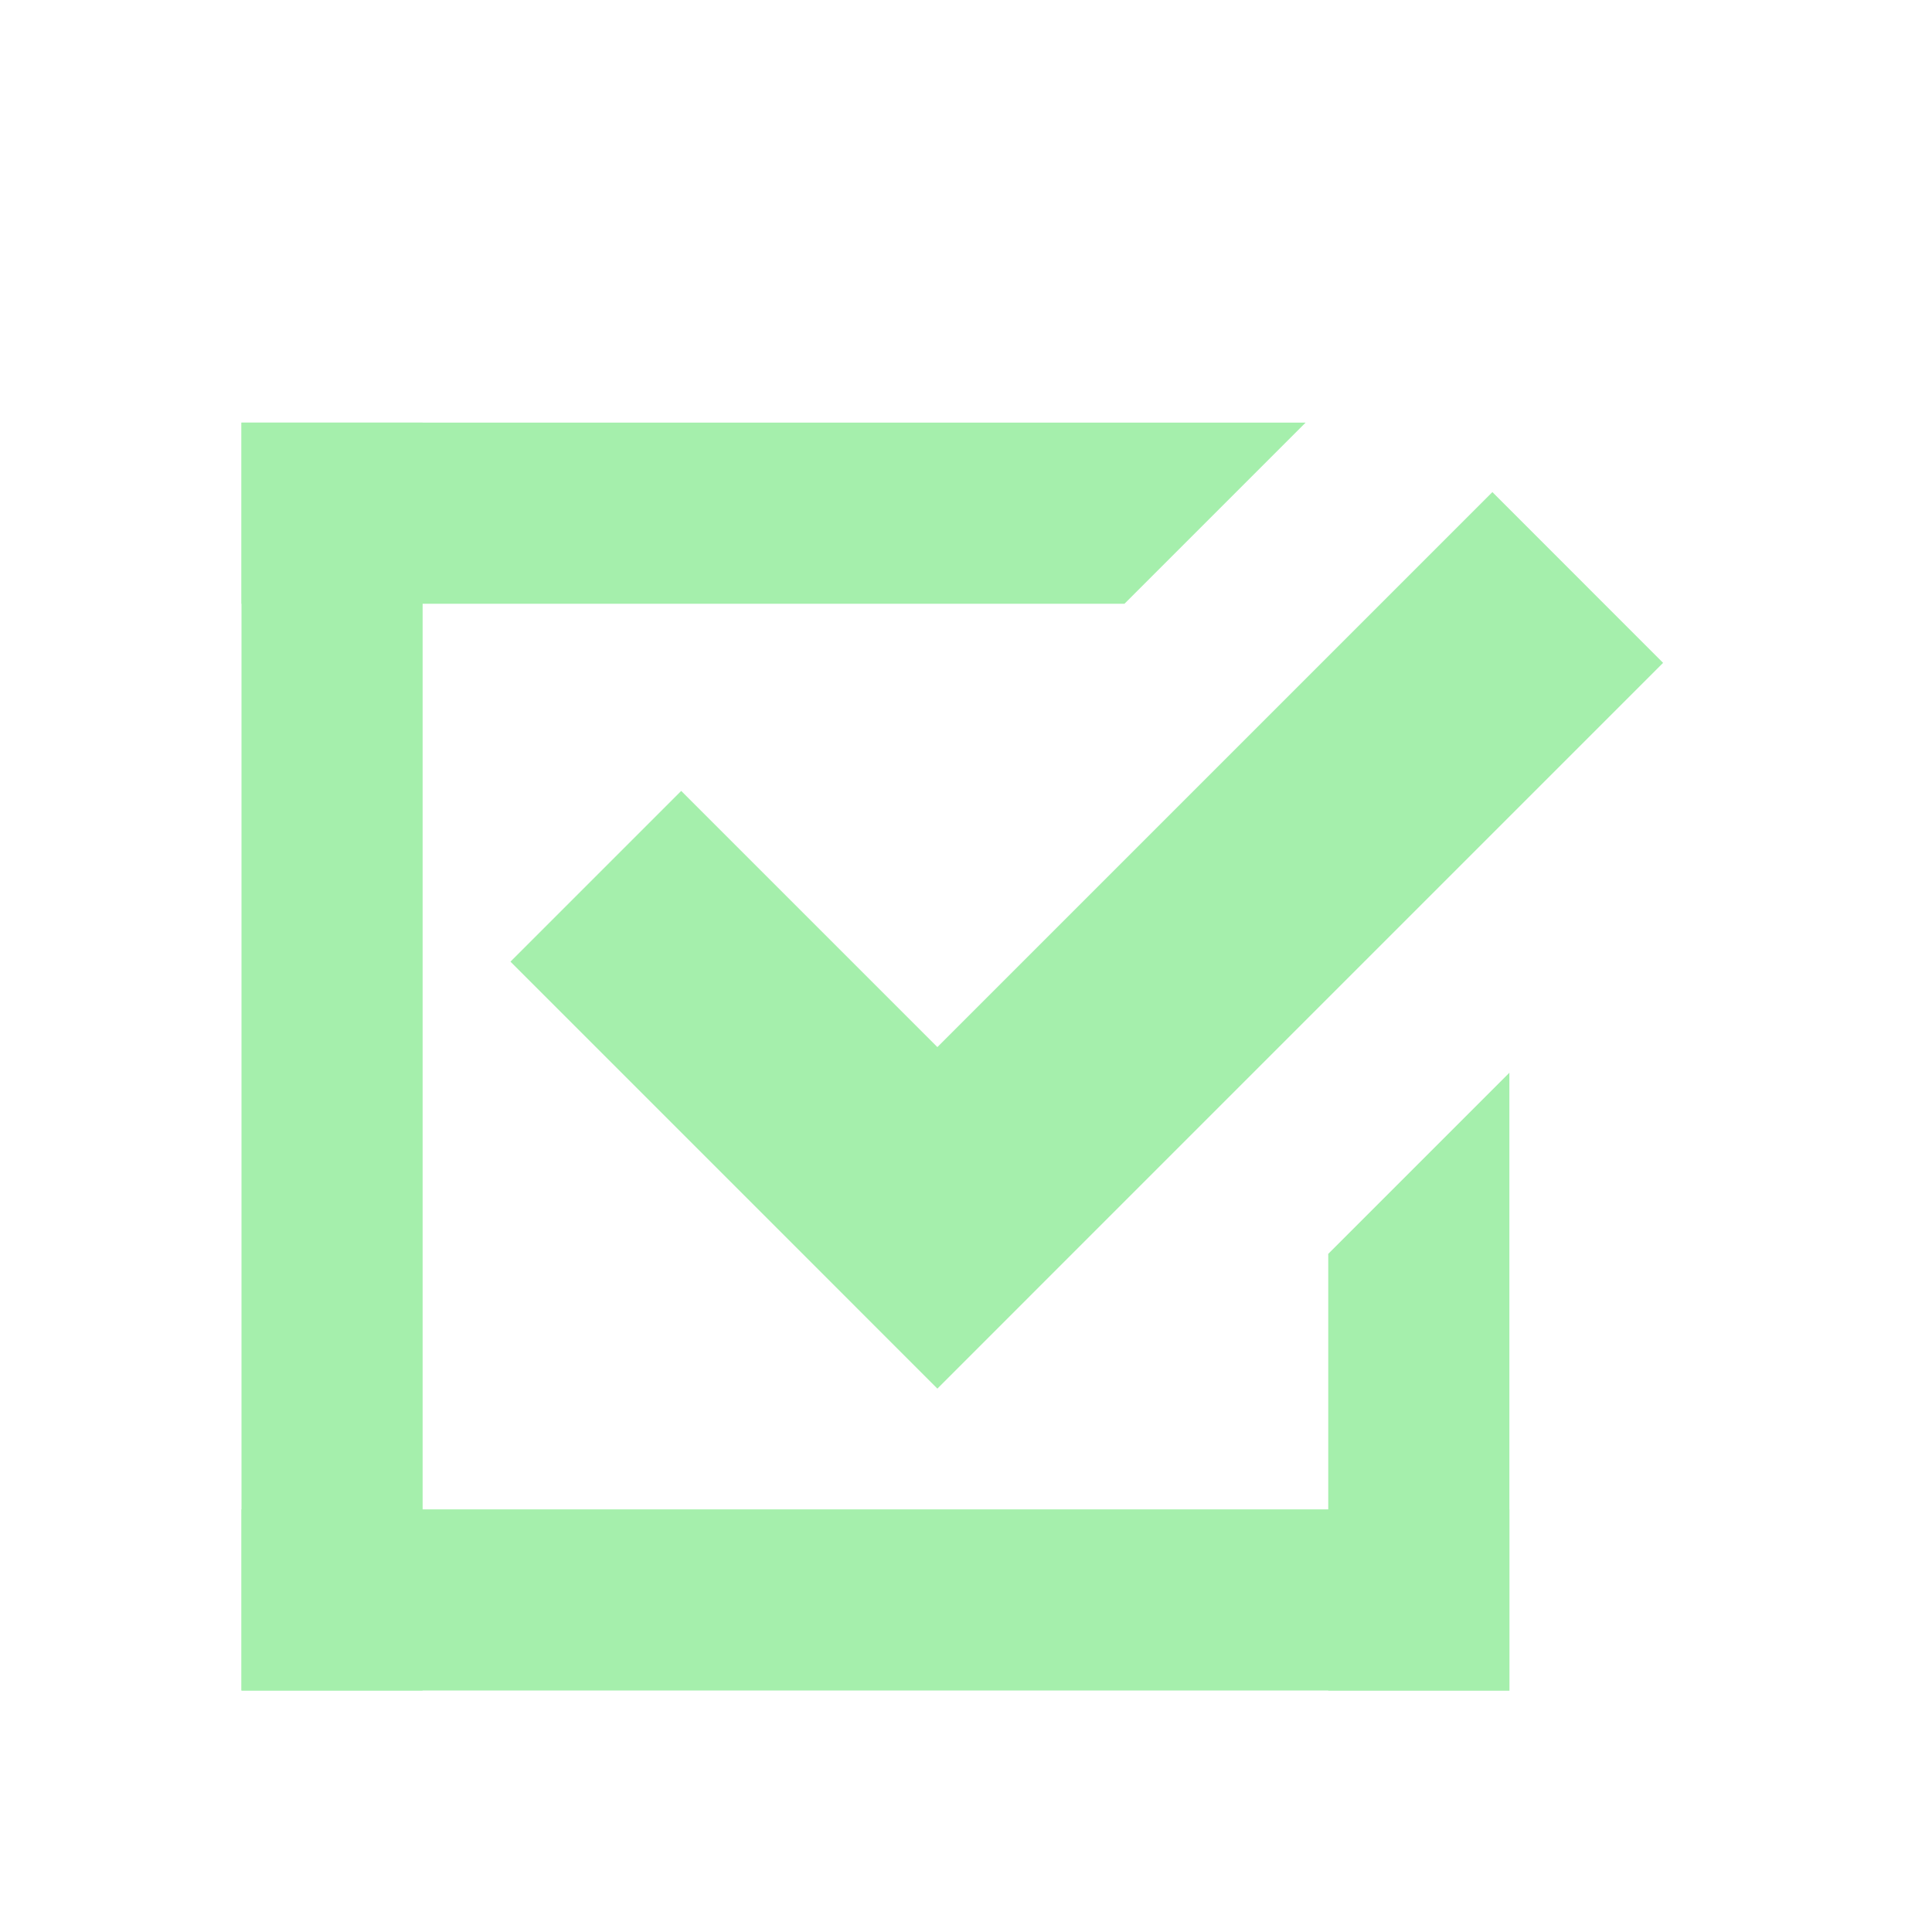
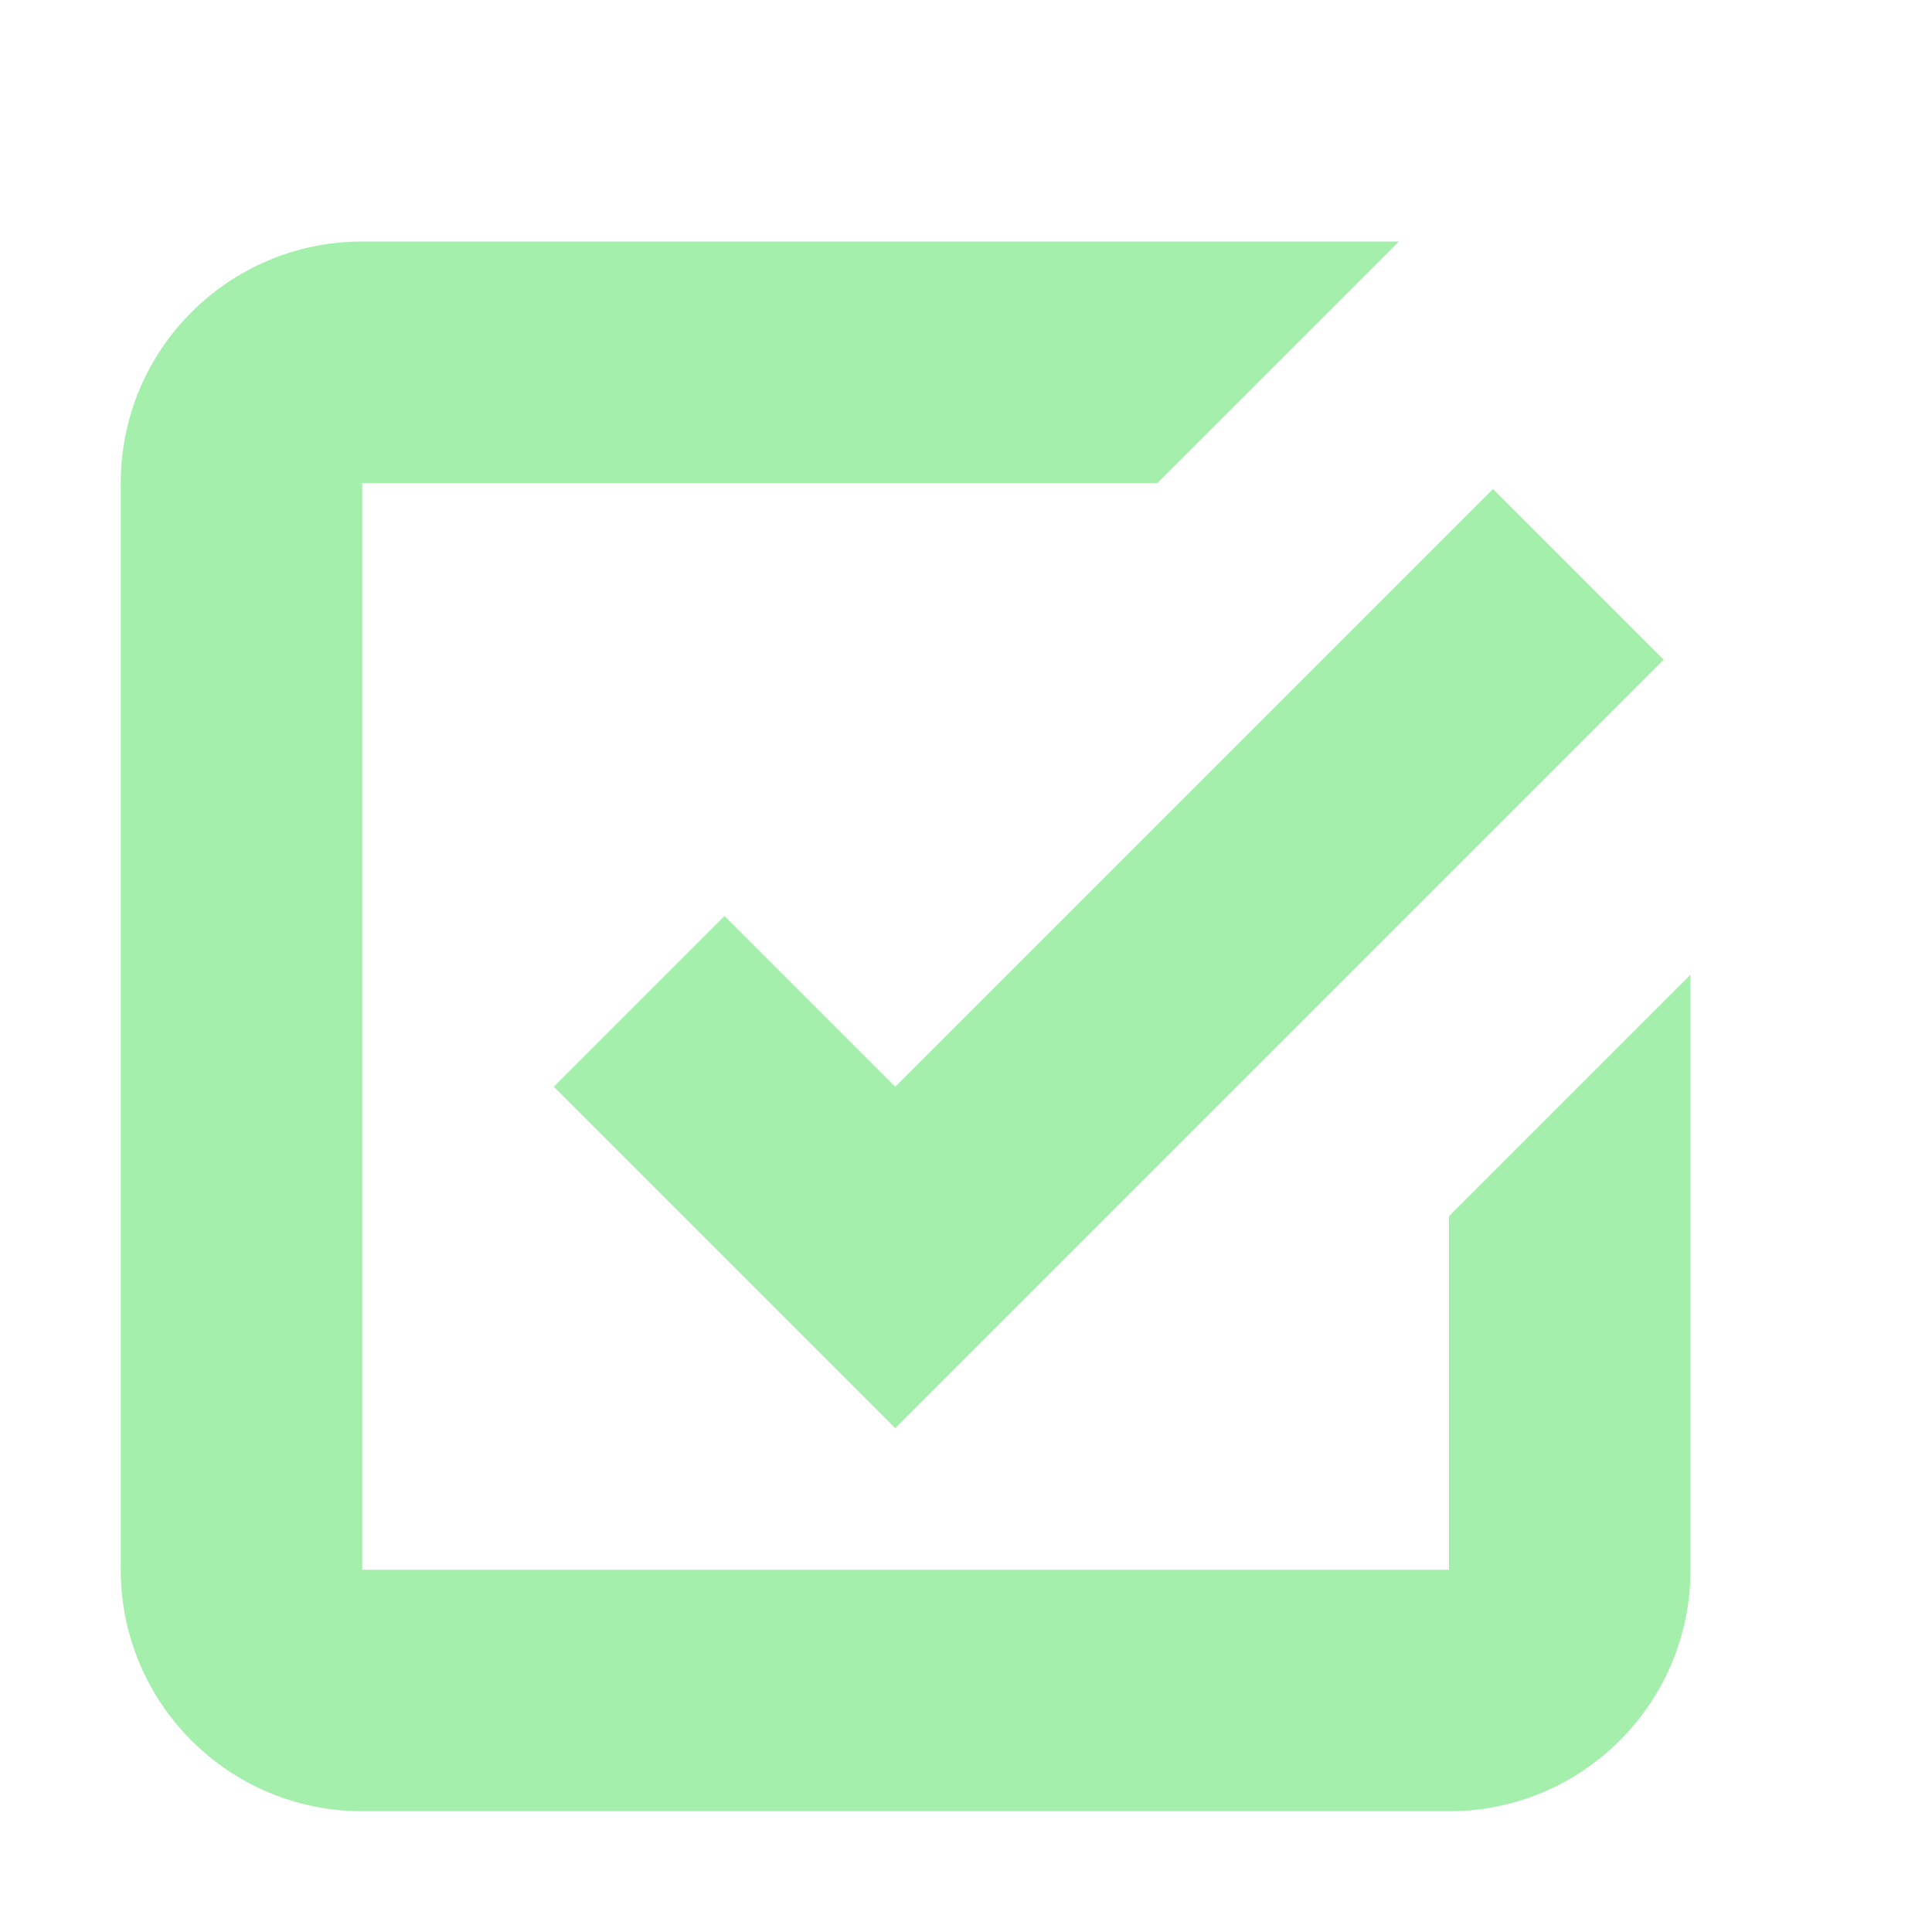
- <svg xmlns="http://www.w3.org/2000/svg" width="32" height="32" viewBox="0 0 32 32" id="svg2" version="1.1">
+ <svg xmlns="http://www.w3.org/2000/svg" width="16" height="16" viewBox="0 0 16 16" id="svg2" version="1.1">
  <defs id="defs4" />
-   <g id="layer1" transform="translate(0,-1020.362)">
-     <rect style="fill:#a5efac;fill-opacity:1;stroke:none;stroke-width:3;stroke-linecap:round;stroke-linejoin:miter;stroke-miterlimit:4;stroke-dasharray:none;stroke-opacity:1" id="rect4142" width="3" height="21" x="4" y="1027.362" />
-     <rect y="1045.362" x="4" height="3" width="21" id="rect4144" style="fill:#a5efac;fill-opacity:1;stroke:none;stroke-width:3;stroke-linecap:round;stroke-linejoin:miter;stroke-miterlimit:4;stroke-dasharray:none;stroke-opacity:1" />
-     <path style="fill:#a5efac;fill-opacity:1;stroke:none;stroke-width:3;stroke-linecap:round;stroke-linejoin:miter;stroke-miterlimit:4;stroke-dasharray:none;stroke-opacity:1" d="M 4 7 L 4 10 L 18.625 10 L 21.625 7 L 4 7 z M 25 17.768 L 22 20.768 L 22 28 L 25 28 L 25 17.768 z " transform="translate(0,1020.362)" id="rect4146" />
-     <path style="fill:#a5efac;fill-opacity:1;stroke:none;stroke-width:4;stroke-linecap:round;stroke-linejoin:miter;stroke-miterlimit:4;stroke-dasharray:none;stroke-opacity:1" d="m 24.718,1028.513 -9.192,9.192 -4.243,-4.243 -2.828,2.828 4.243,4.243 2.828,2.829 2.828,-2.829 9.192,-9.192 -2.828,-2.829 z" id="rect4294" />
+   <g id="layer1" transform="translate(0,-1036.362)">
+     <path style="opacity:1;fill:#a5efac;fill-opacity:1;stroke:none;stroke-width:2;stroke-linecap:round;stroke-linejoin:miter;stroke-miterlimit:4;stroke-dasharray:none;stroke-dashoffset:0;stroke-opacity:1" d="M 3 2 C 1.895 2 1 2.895 1 4 L 1 13 C 1 14.105 1.895 15 3 15 L 12 15 C 13.105 15 14 14.105 14 13 L 14 8.072 L 12 10.072 L 12 13 L 3 13 L 3 4 L 9.586 4 L 11.586 2 L 3 2 z " transform="translate(0,1036.362)" id="rect4143" />
+     <path style="opacity:1;fill:#a5efac;fill-opacity:1;stroke:none;stroke-width:2;stroke-linecap:round;stroke-linejoin:miter;stroke-miterlimit:4;stroke-dasharray:none;stroke-dashoffset:0;stroke-opacity:1" d="M 4.586,1045.362 6,1046.776 l 1.414,1.414 1.414,-1.414 4.95,-4.95 -1.414,-1.414 -4.95,4.95 L 6,1043.948 l -1.414,1.414 z" id="rect4163" />
  </g>
</svg>
